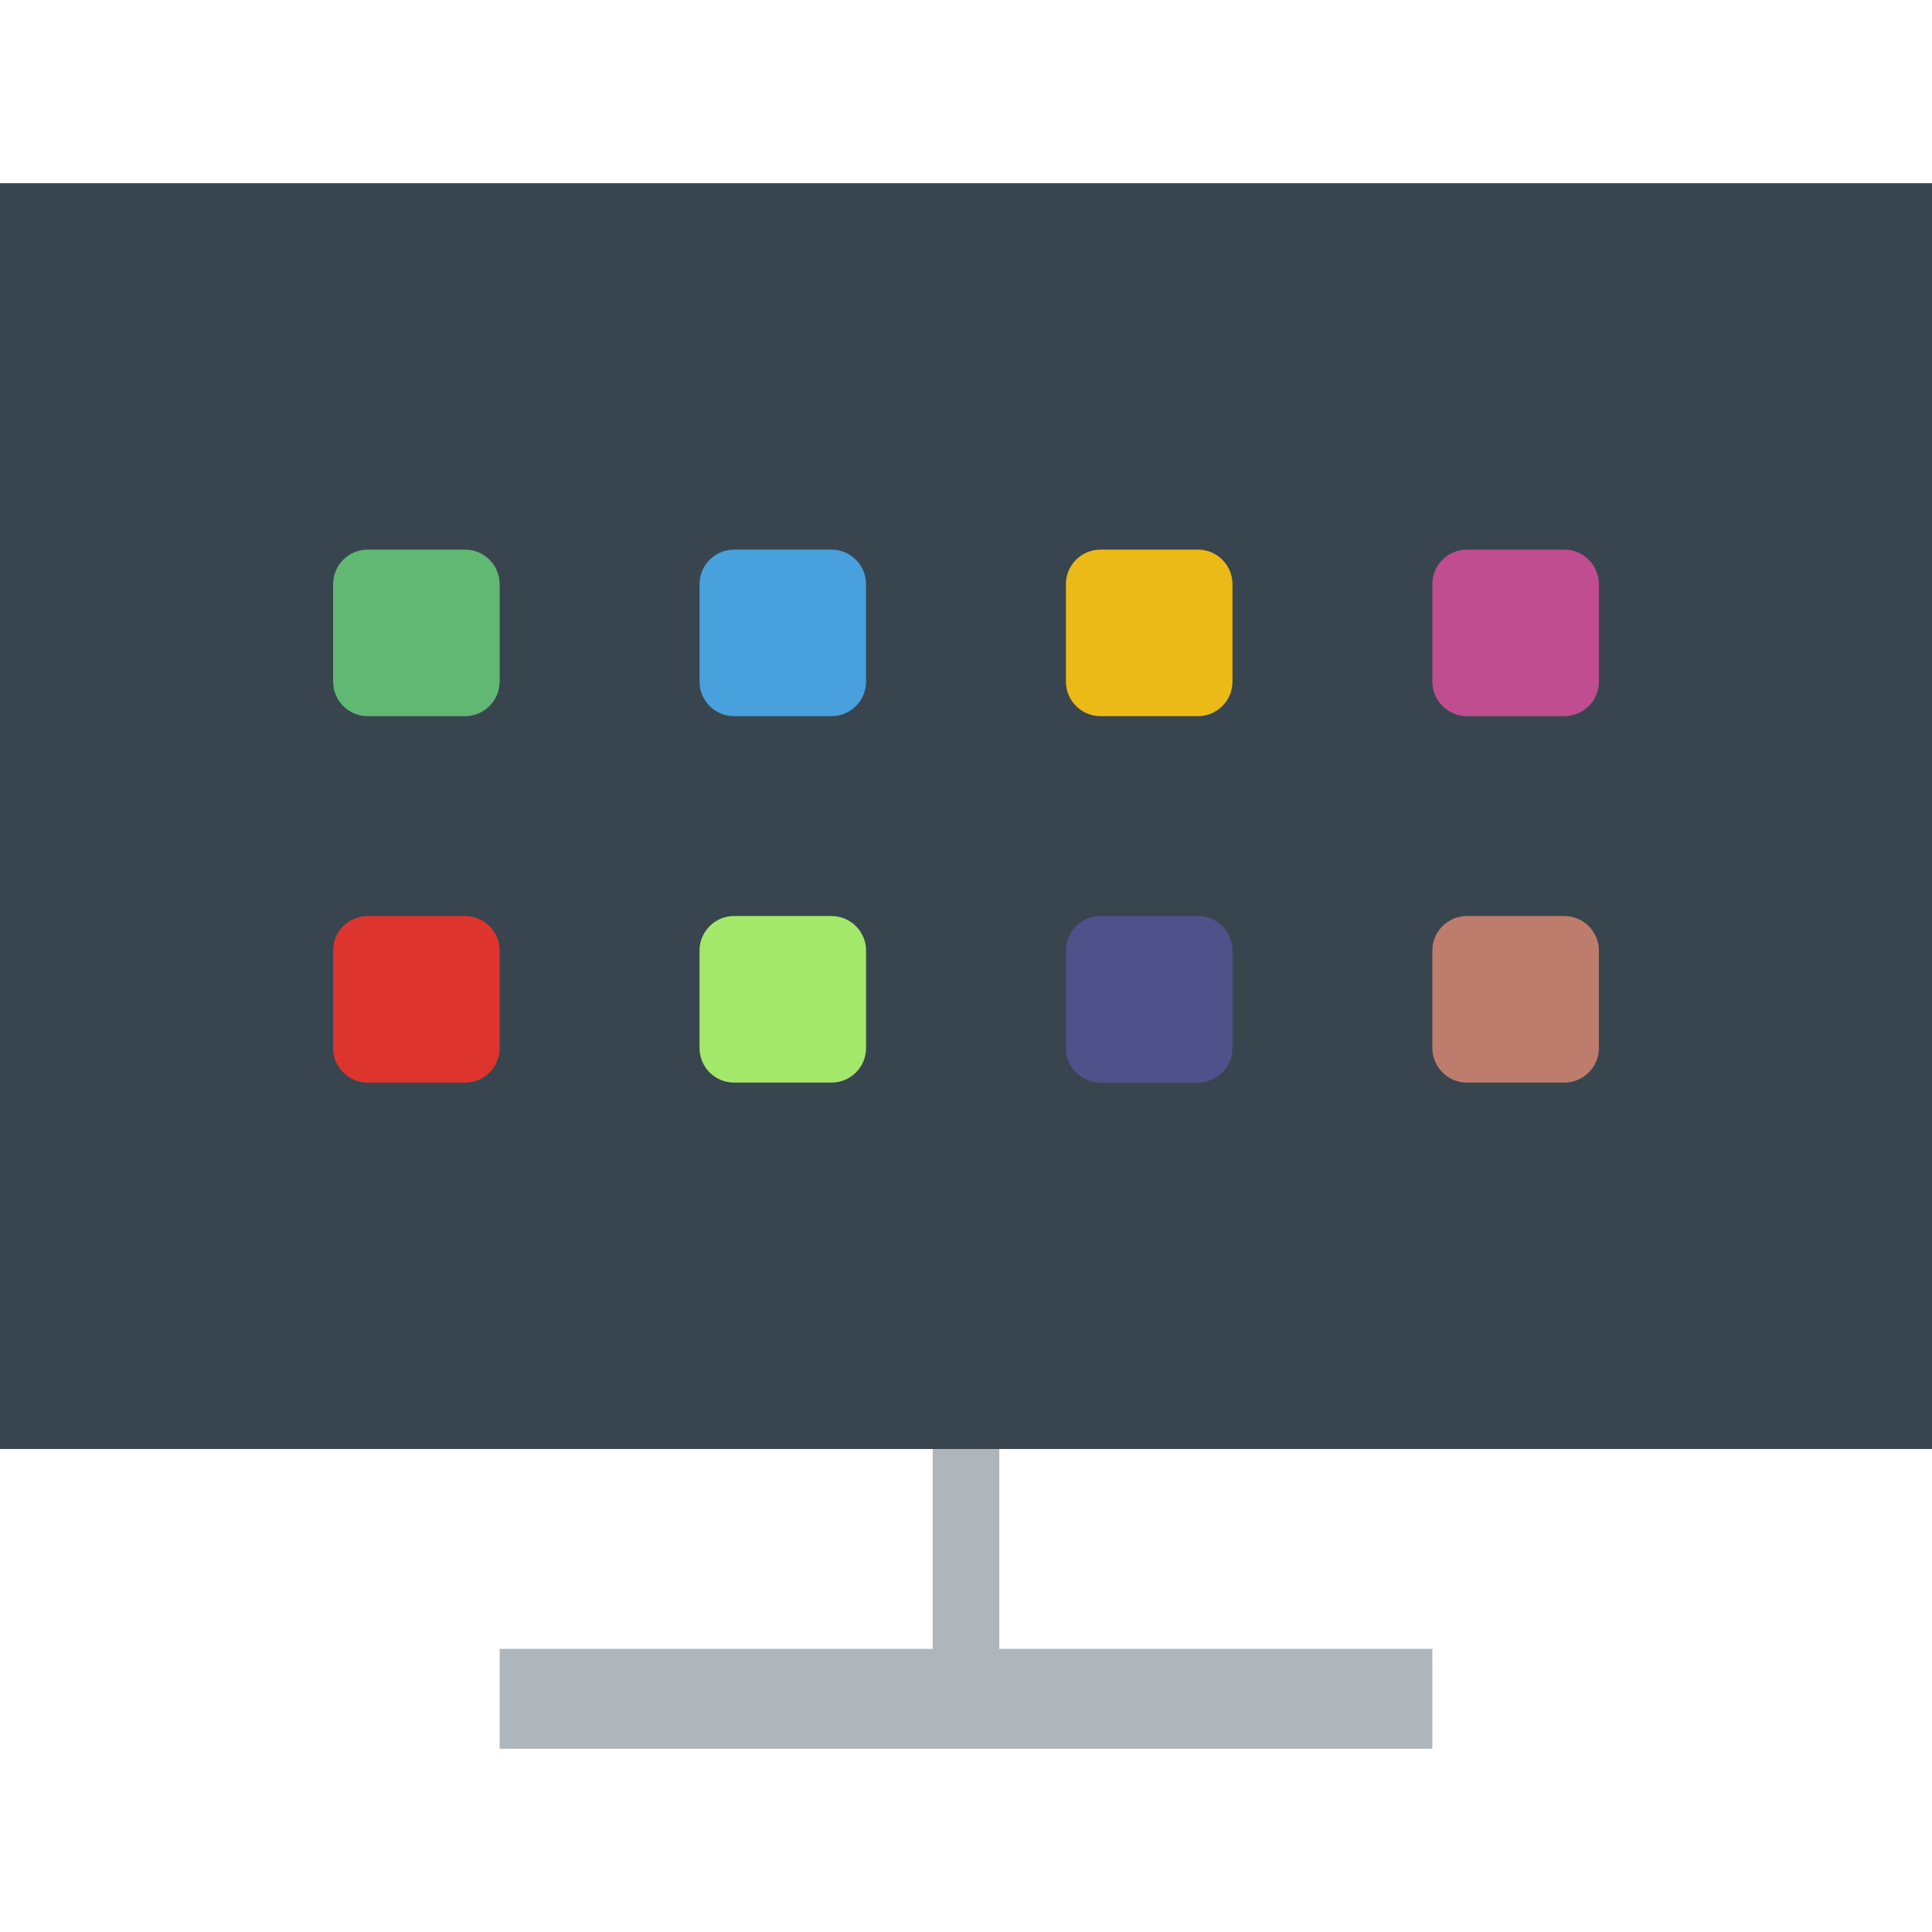
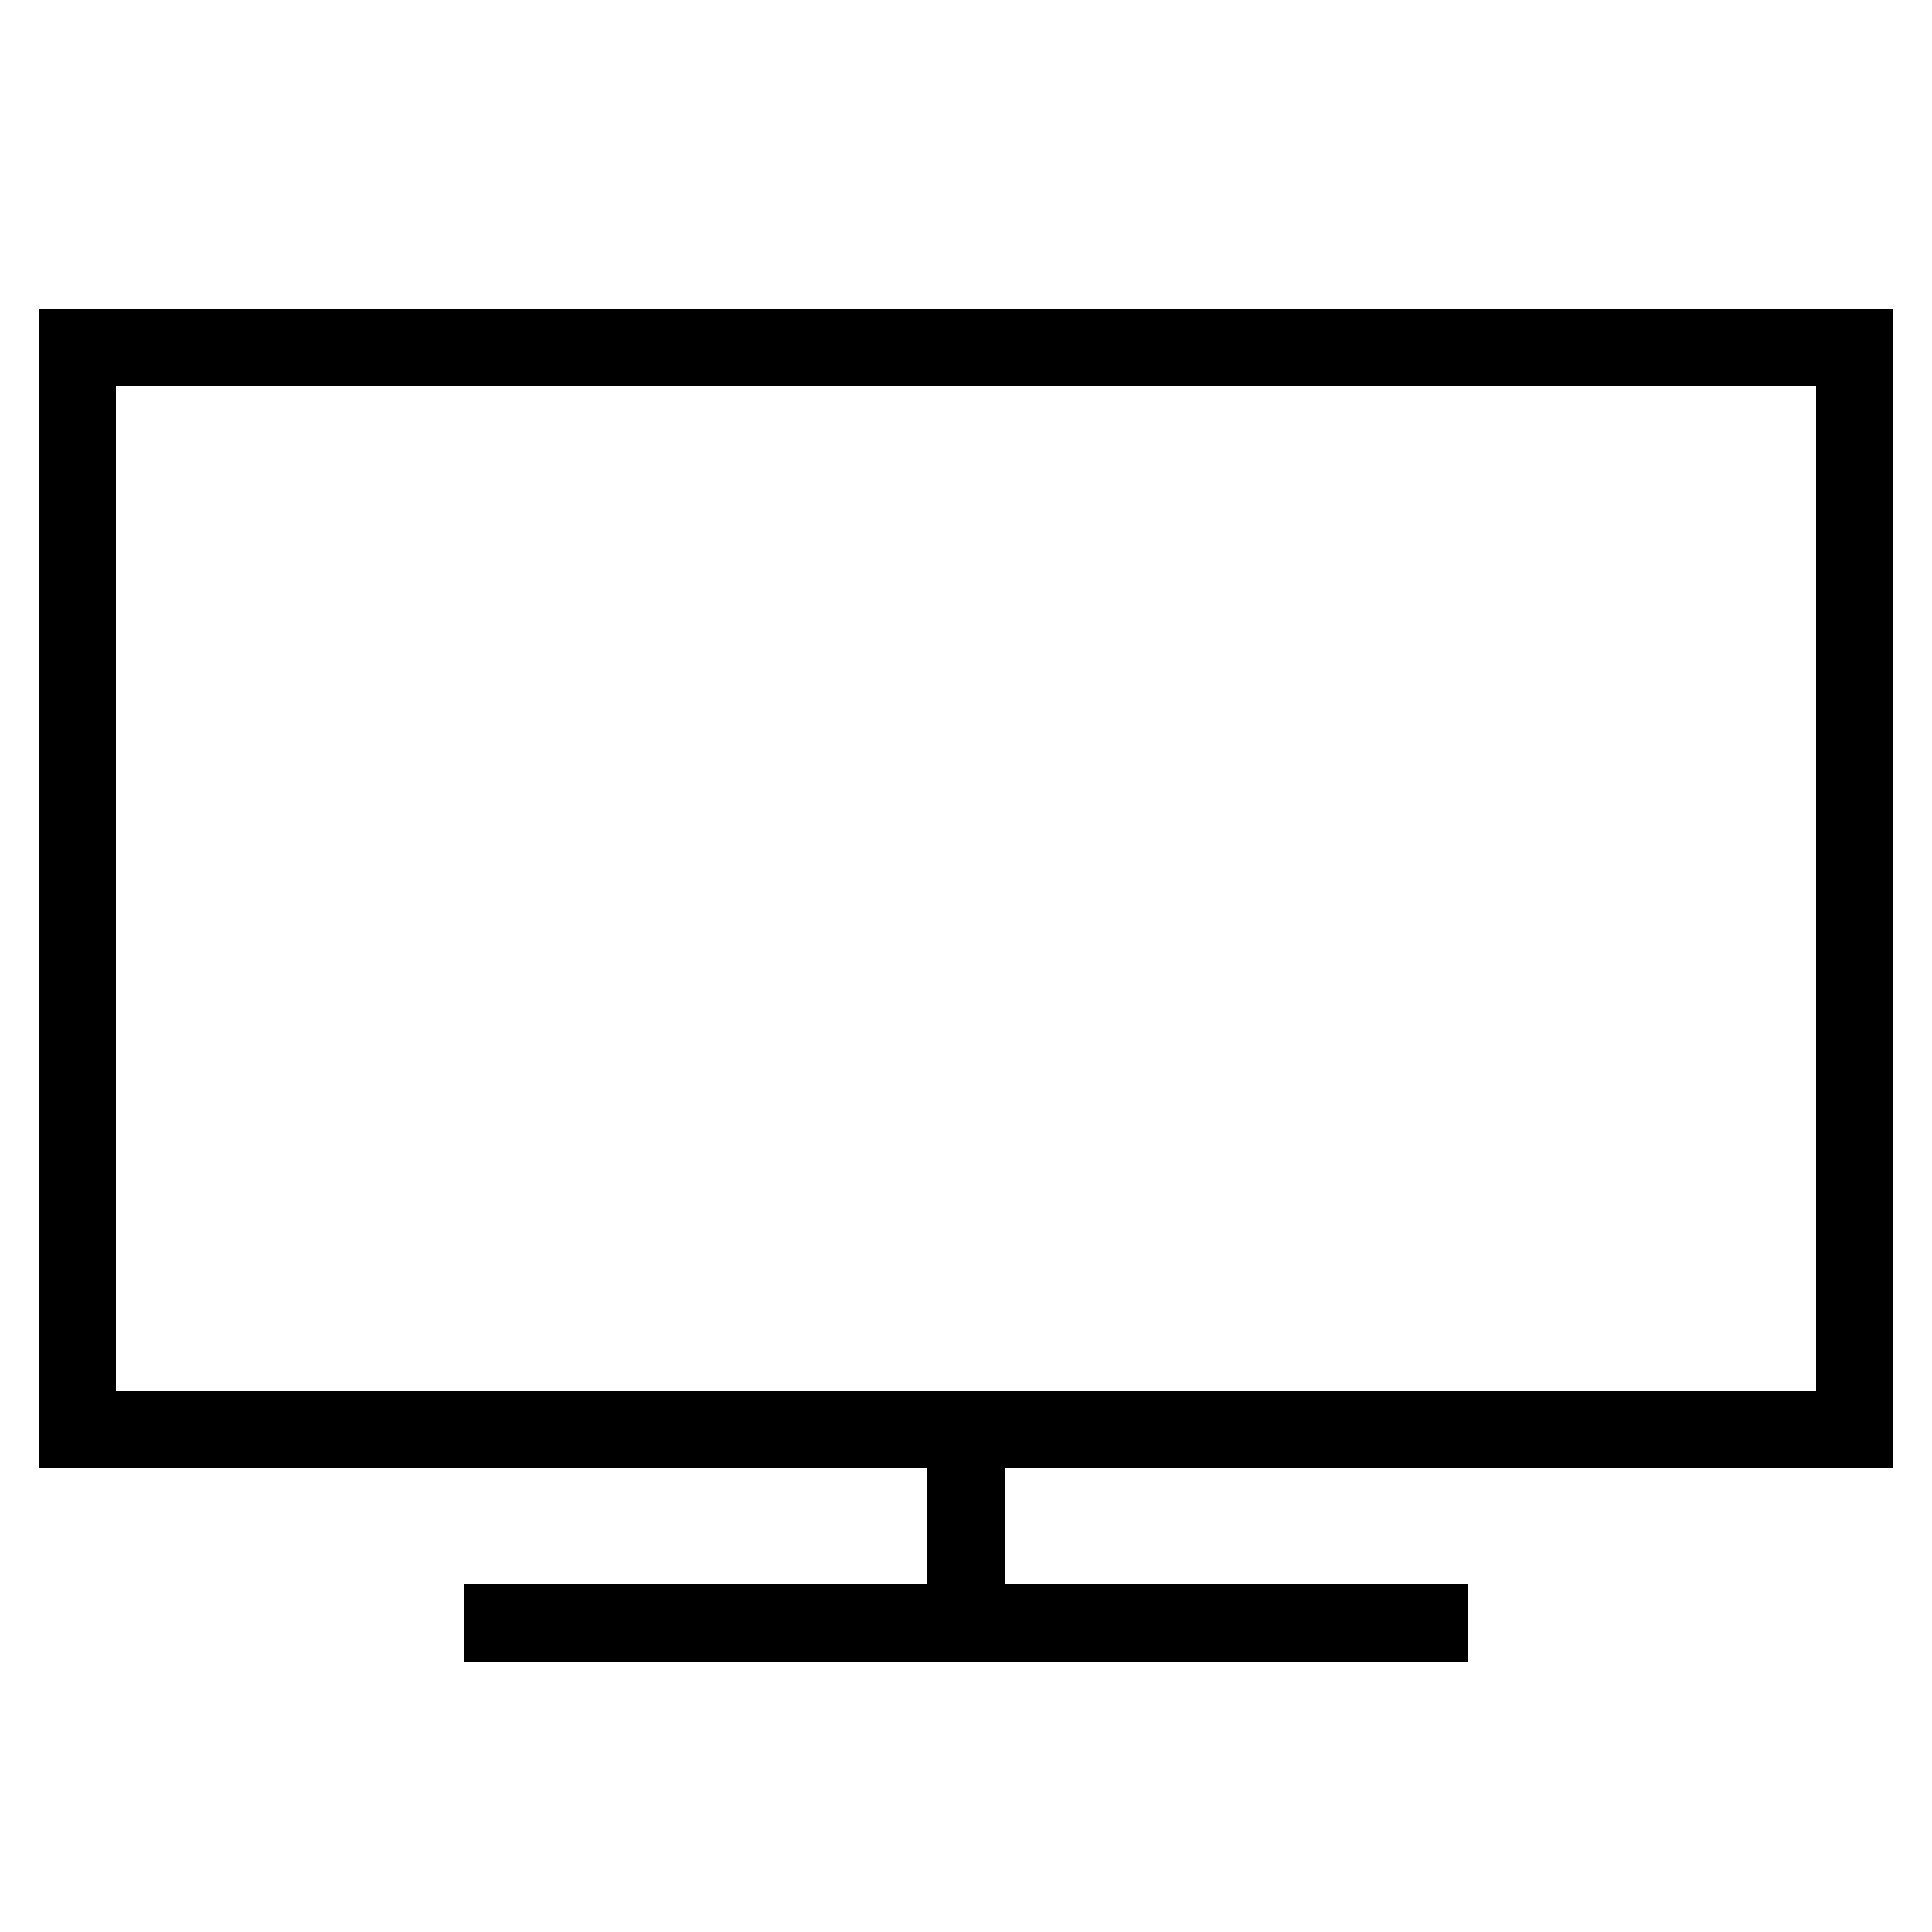
- <svg xmlns="http://www.w3.org/2000/svg" version="1.1" id="Capa_1" viewBox="0 0 58 58" xml:space="preserve">
-   <rect y="5.5" style="fill:#38454F;" width="58" height="38" />
-   <path style="fill:#61B872;" d="M13.962,21.5h-2.924C10.465,21.5,10,21.035,10,20.462v-2.924c0-0.573,0.465-1.038,1.038-1.038h2.924  c0.573,0,1.038,0.465,1.038,1.038v2.924C15,21.035,14.535,21.5,13.962,21.5z" />
-   <path style="fill:#48A0DC;" d="M24.962,21.5h-2.924C21.465,21.5,21,21.035,21,20.462v-2.924c0-0.573,0.465-1.038,1.038-1.038h2.924  c0.573,0,1.038,0.465,1.038,1.038v2.924C26,21.035,25.535,21.5,24.962,21.5z" />
-   <path style="fill:#EBBA16;" d="M35.962,21.5h-2.924C32.465,21.5,32,21.035,32,20.462v-2.924c0-0.573,0.465-1.038,1.038-1.038h2.924  c0.573,0,1.038,0.465,1.038,1.038v2.924C37,21.035,36.535,21.5,35.962,21.5z" />
-   <path style="fill:#BF4D90;" d="M46.962,21.5h-2.924C43.465,21.5,43,21.035,43,20.462v-2.924c0-0.573,0.465-1.038,1.038-1.038h2.924  c0.573,0,1.038,0.465,1.038,1.038v2.924C48,21.035,47.535,21.5,46.962,21.5z" />
-   <path style="fill:#DD352E;" d="M13.962,32.5h-2.924C10.465,32.5,10,32.035,10,31.462v-2.924c0-0.573,0.465-1.038,1.038-1.038h2.924  c0.573,0,1.038,0.465,1.038,1.038v2.924C15,32.035,14.535,32.5,13.962,32.5z" />
-   <path style="fill:#A4E869;" d="M24.962,32.5h-2.924C21.465,32.5,21,32.035,21,31.462v-2.924c0-0.573,0.465-1.038,1.038-1.038h2.924  c0.573,0,1.038,0.465,1.038,1.038v2.924C26,32.035,25.535,32.5,24.962,32.5z" />
-   <path style="fill:#50508A;" d="M35.962,32.5h-2.924C32.465,32.5,32,32.035,32,31.462v-2.924c0-0.573,0.465-1.038,1.038-1.038h2.924  c0.573,0,1.038,0.465,1.038,1.038v2.924C37,32.035,36.535,32.5,35.962,32.5z" />
-   <path style="fill:#BE7C6D;" d="M46.962,32.5h-2.924C43.465,32.5,43,32.035,43,31.462v-2.924c0-0.573,0.465-1.038,1.038-1.038h2.924  c0.573,0,1.038,0.465,1.038,1.038v2.924C48,32.035,47.535,32.5,46.962,32.5z" />
-   <polygon style="fill:#AFB6BB;" points="30,49.5 30,43.5 28,43.5 28,49.5 15,49.5 15,52.5 43,52.5 43,49.5 " />
+ <svg xmlns="http://www.w3.org/2000/svg" fill="#000000" height="800px" width="800px" version="1.1" viewBox="0 0 50 50" xml:space="preserve">
+   <g id="Layer_1">
+     <path d="M1,38h23v3H12v2h26v-2H26v-3h23V8H1V38z M3,10h44v26H3V10z" />
+   </g>
</svg>
